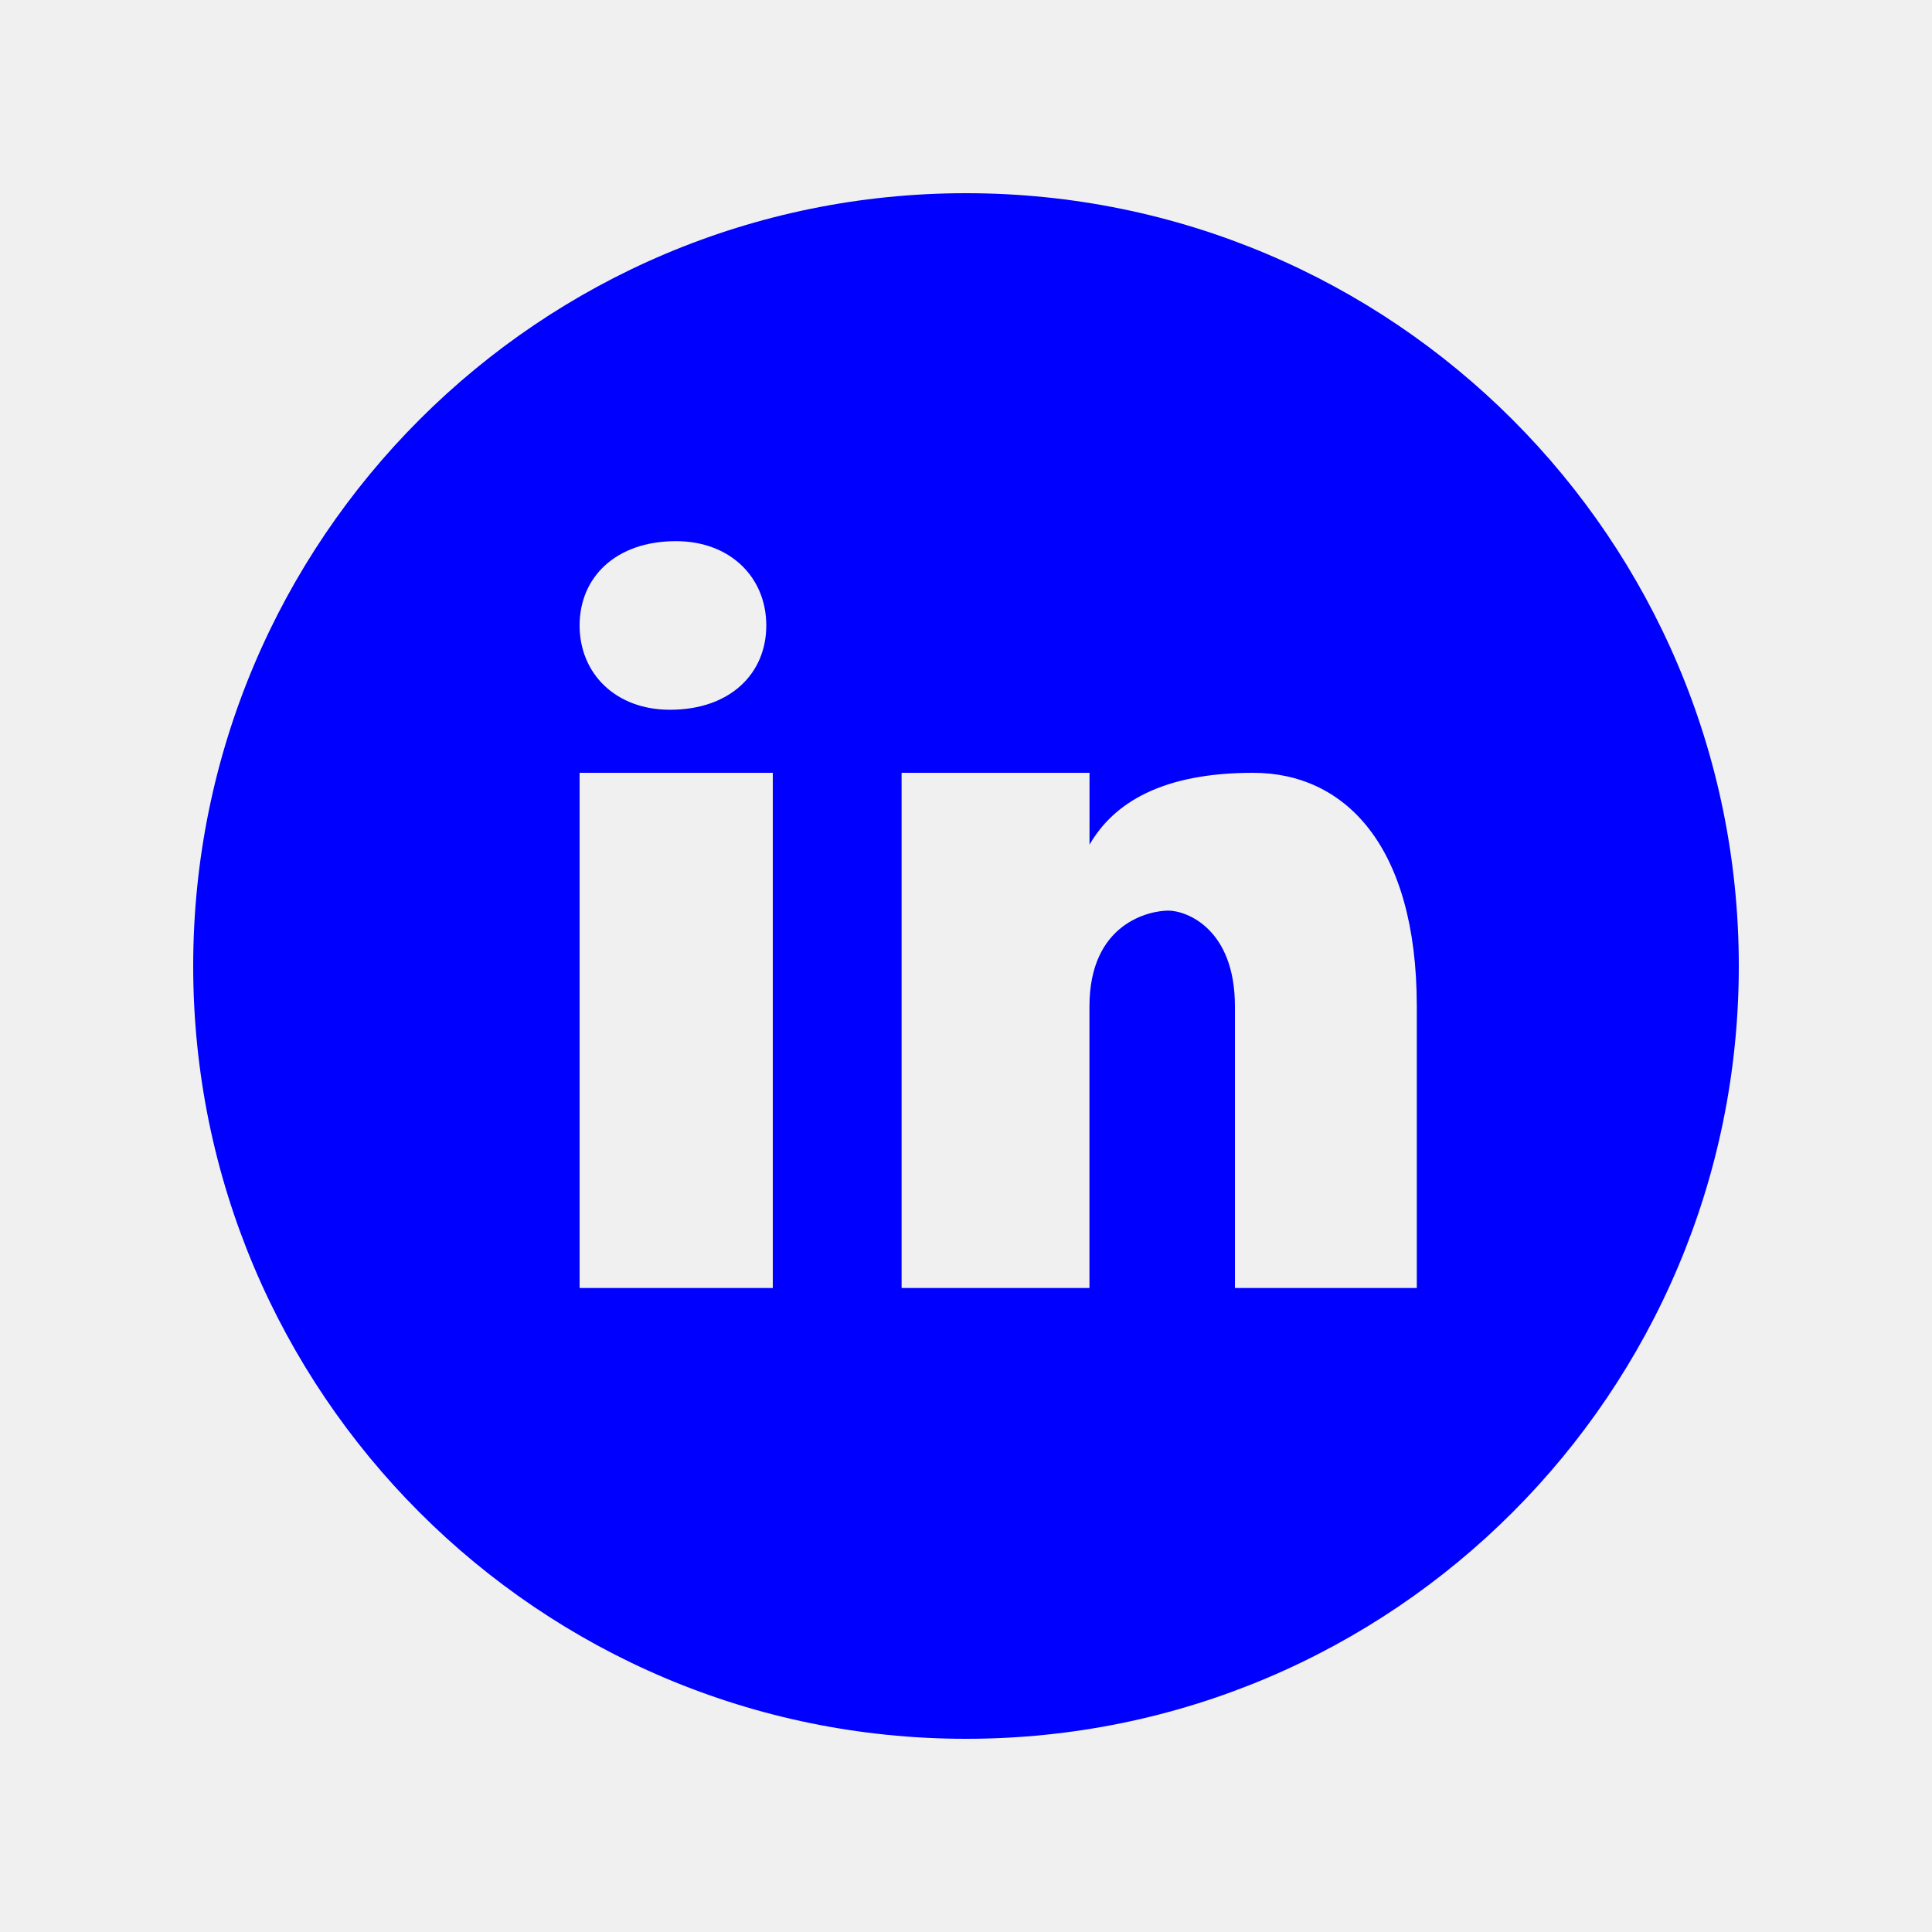
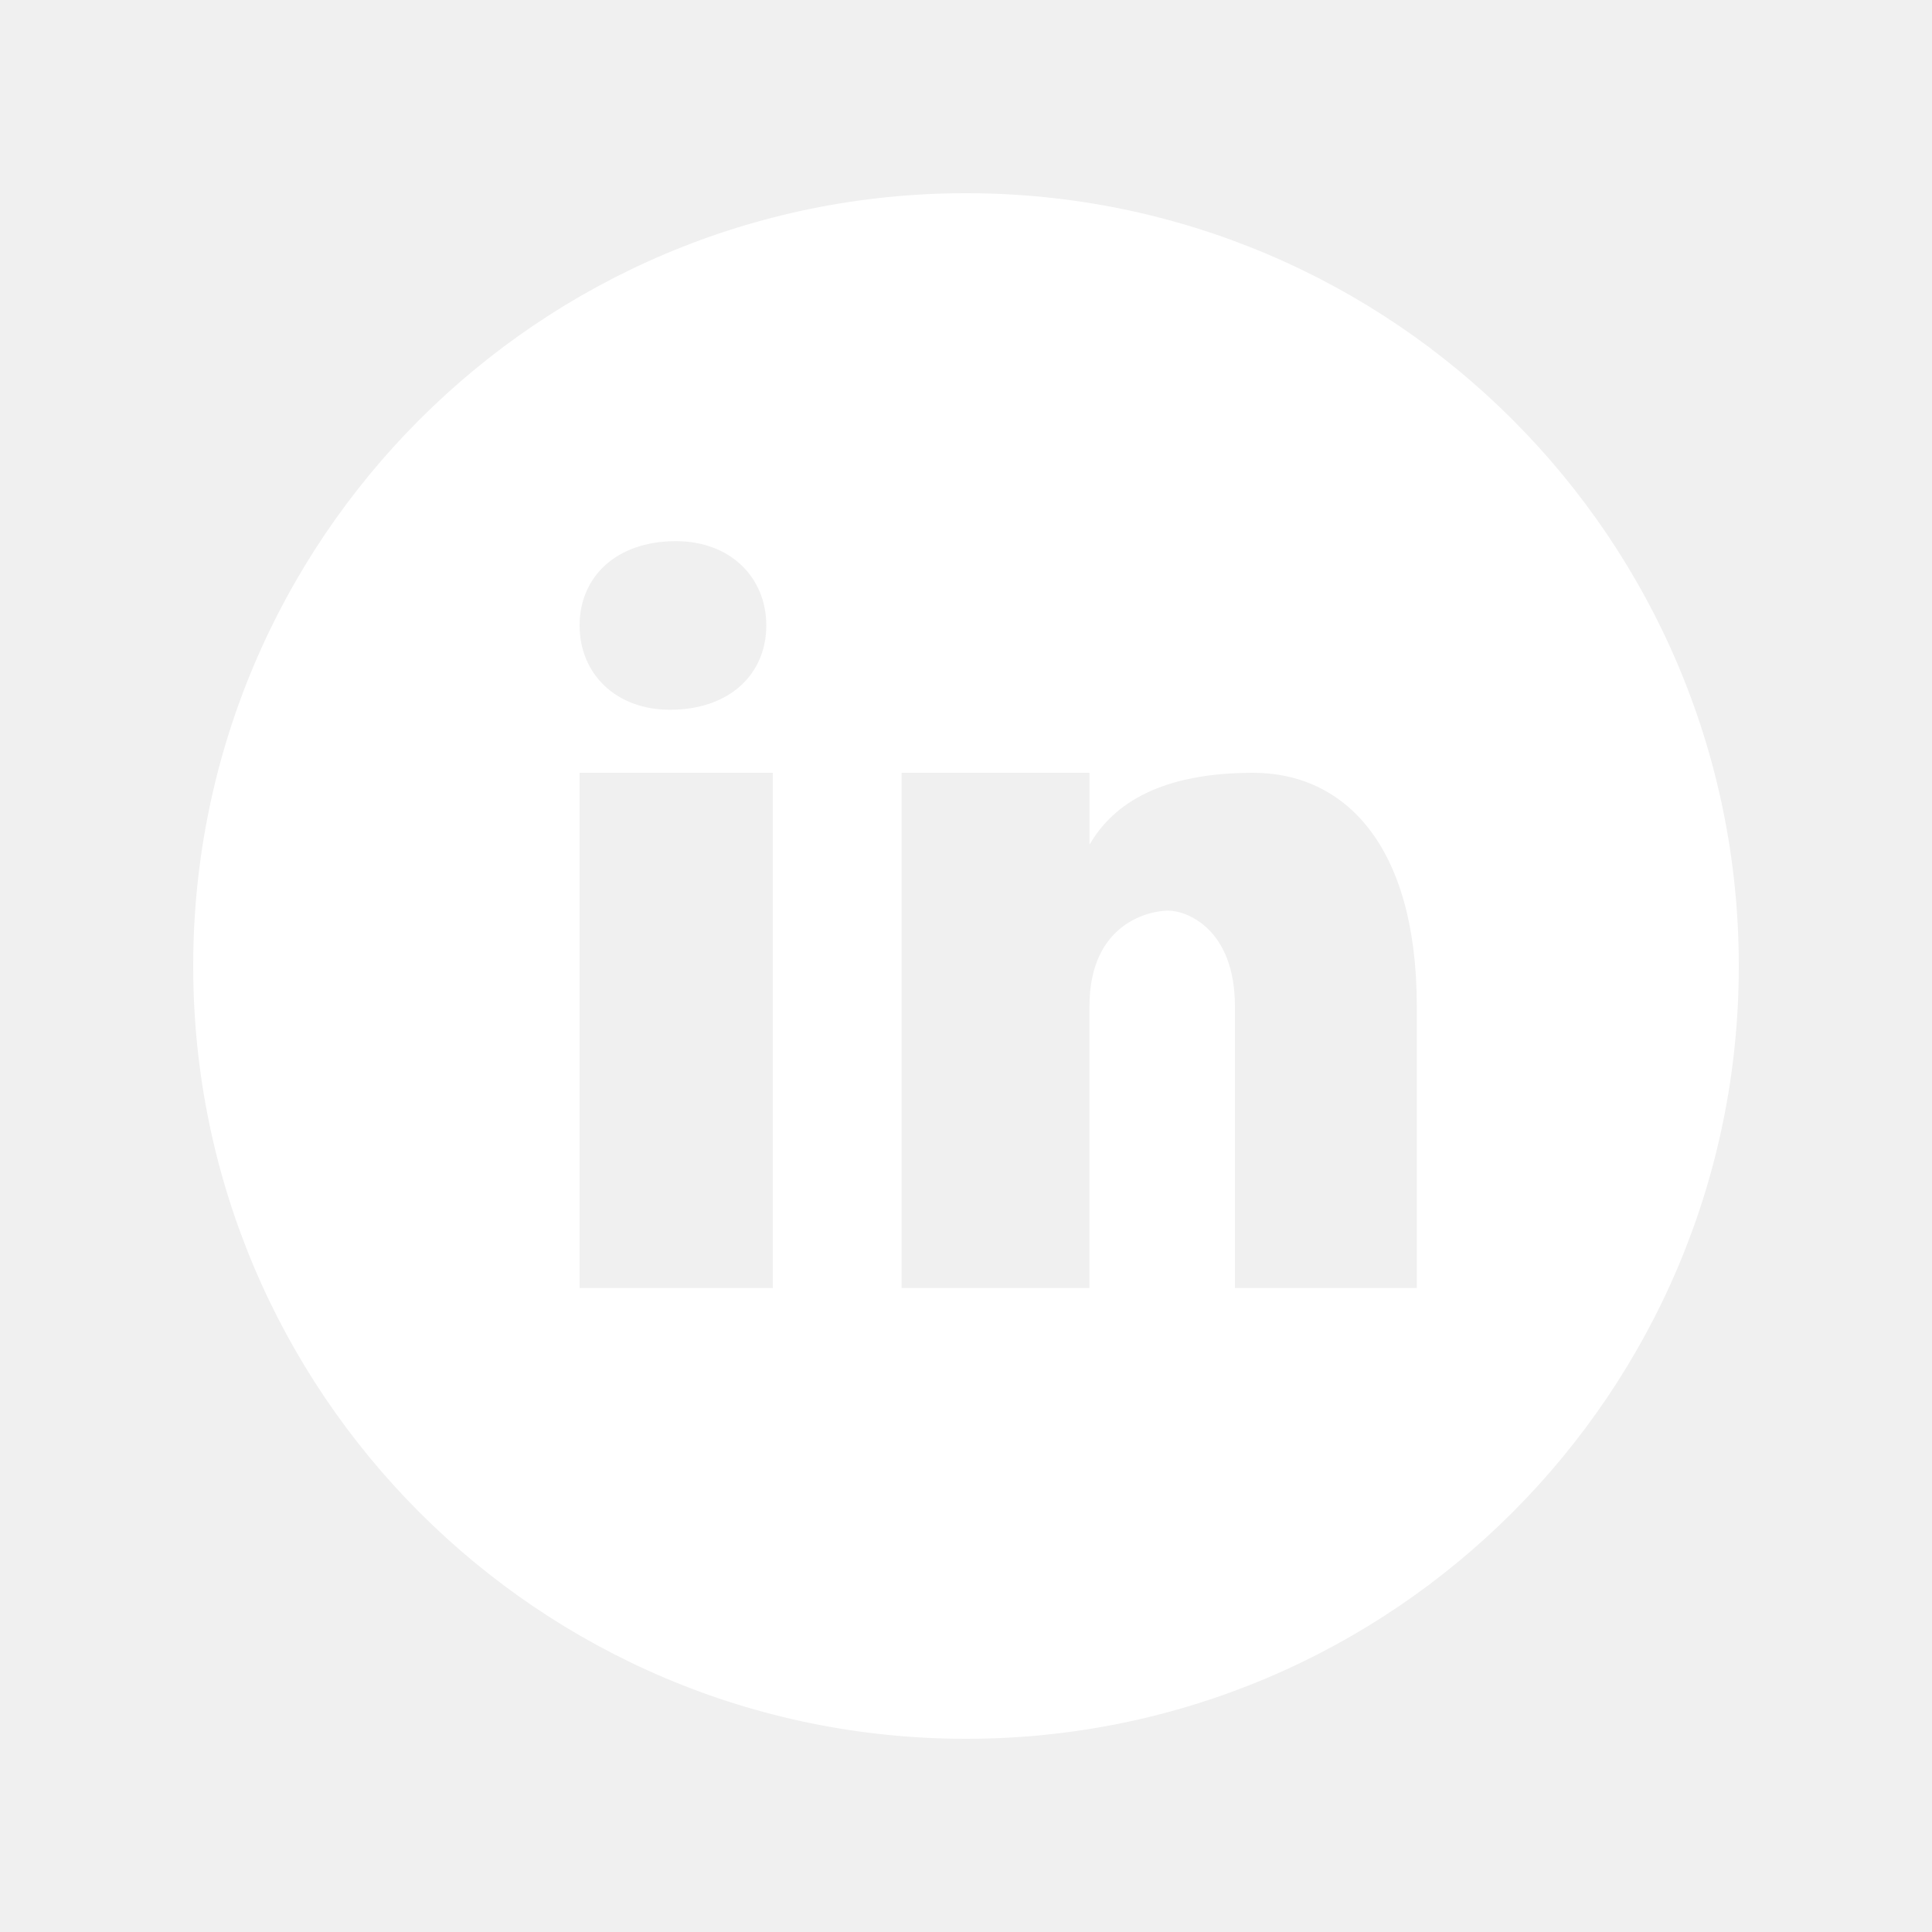
- <svg xmlns="http://www.w3.org/2000/svg" fill="#0000ff" viewBox="0 0 30 30" width="30px" height="30px">
+ <svg xmlns="http://www.w3.org/2000/svg" fill="#ffffff" viewBox="0 0 30 30" width="30px" height="30px">
  <path d="M15,3C8.373,3,3,8.373,3,15c0,6.627,5.373,12,12,12s12-5.373,12-12C27,8.373,21.627,3,15,3z M10.496,8.403 c0.842,0,1.403,0.561,1.403,1.309c0,0.748-0.561,1.309-1.496,1.309C9.561,11.022,9,10.46,9,9.712C9,8.964,9.561,8.403,10.496,8.403z M12,20H9v-8h3V20z M22,20h-2.824v-4.372c0-1.209-0.753-1.488-1.035-1.488s-1.224,0.186-1.224,1.488c0,0.186,0,4.372,0,4.372H14v-8 h2.918v1.116C17.294,12.465,18.047,12,19.459,12C20.871,12,22,13.116,22,15.628V20z" />
</svg>
